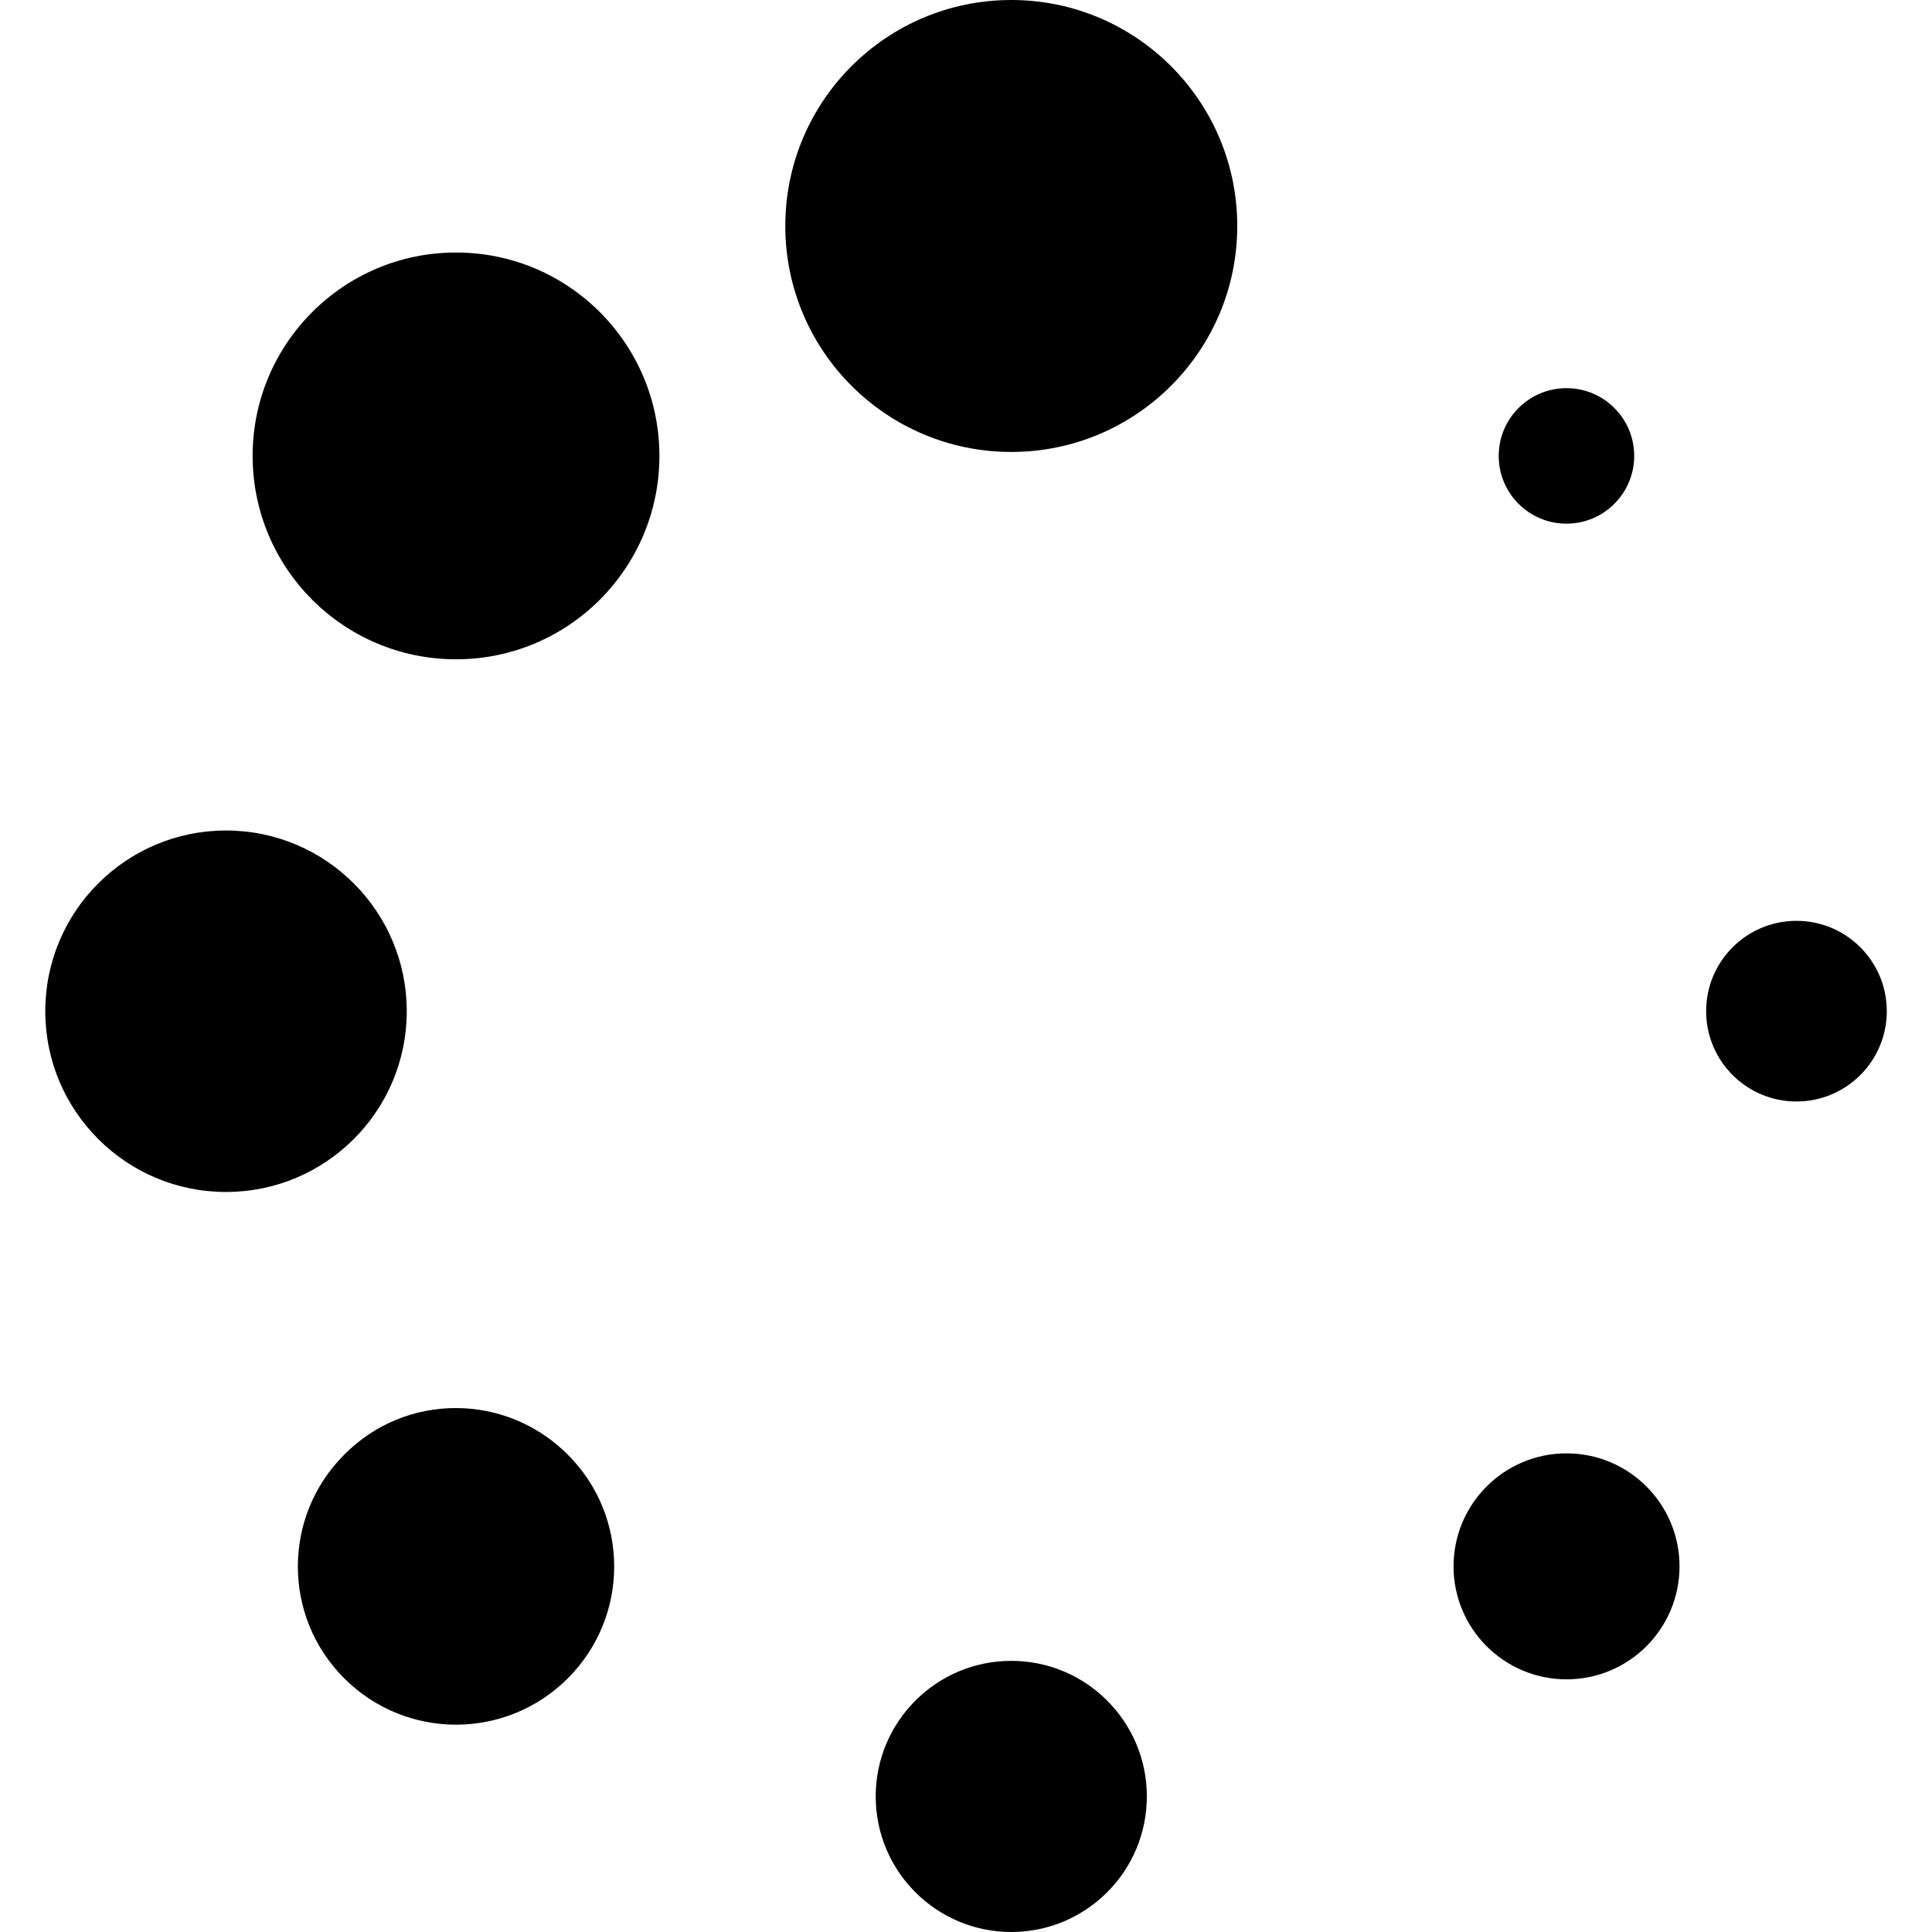
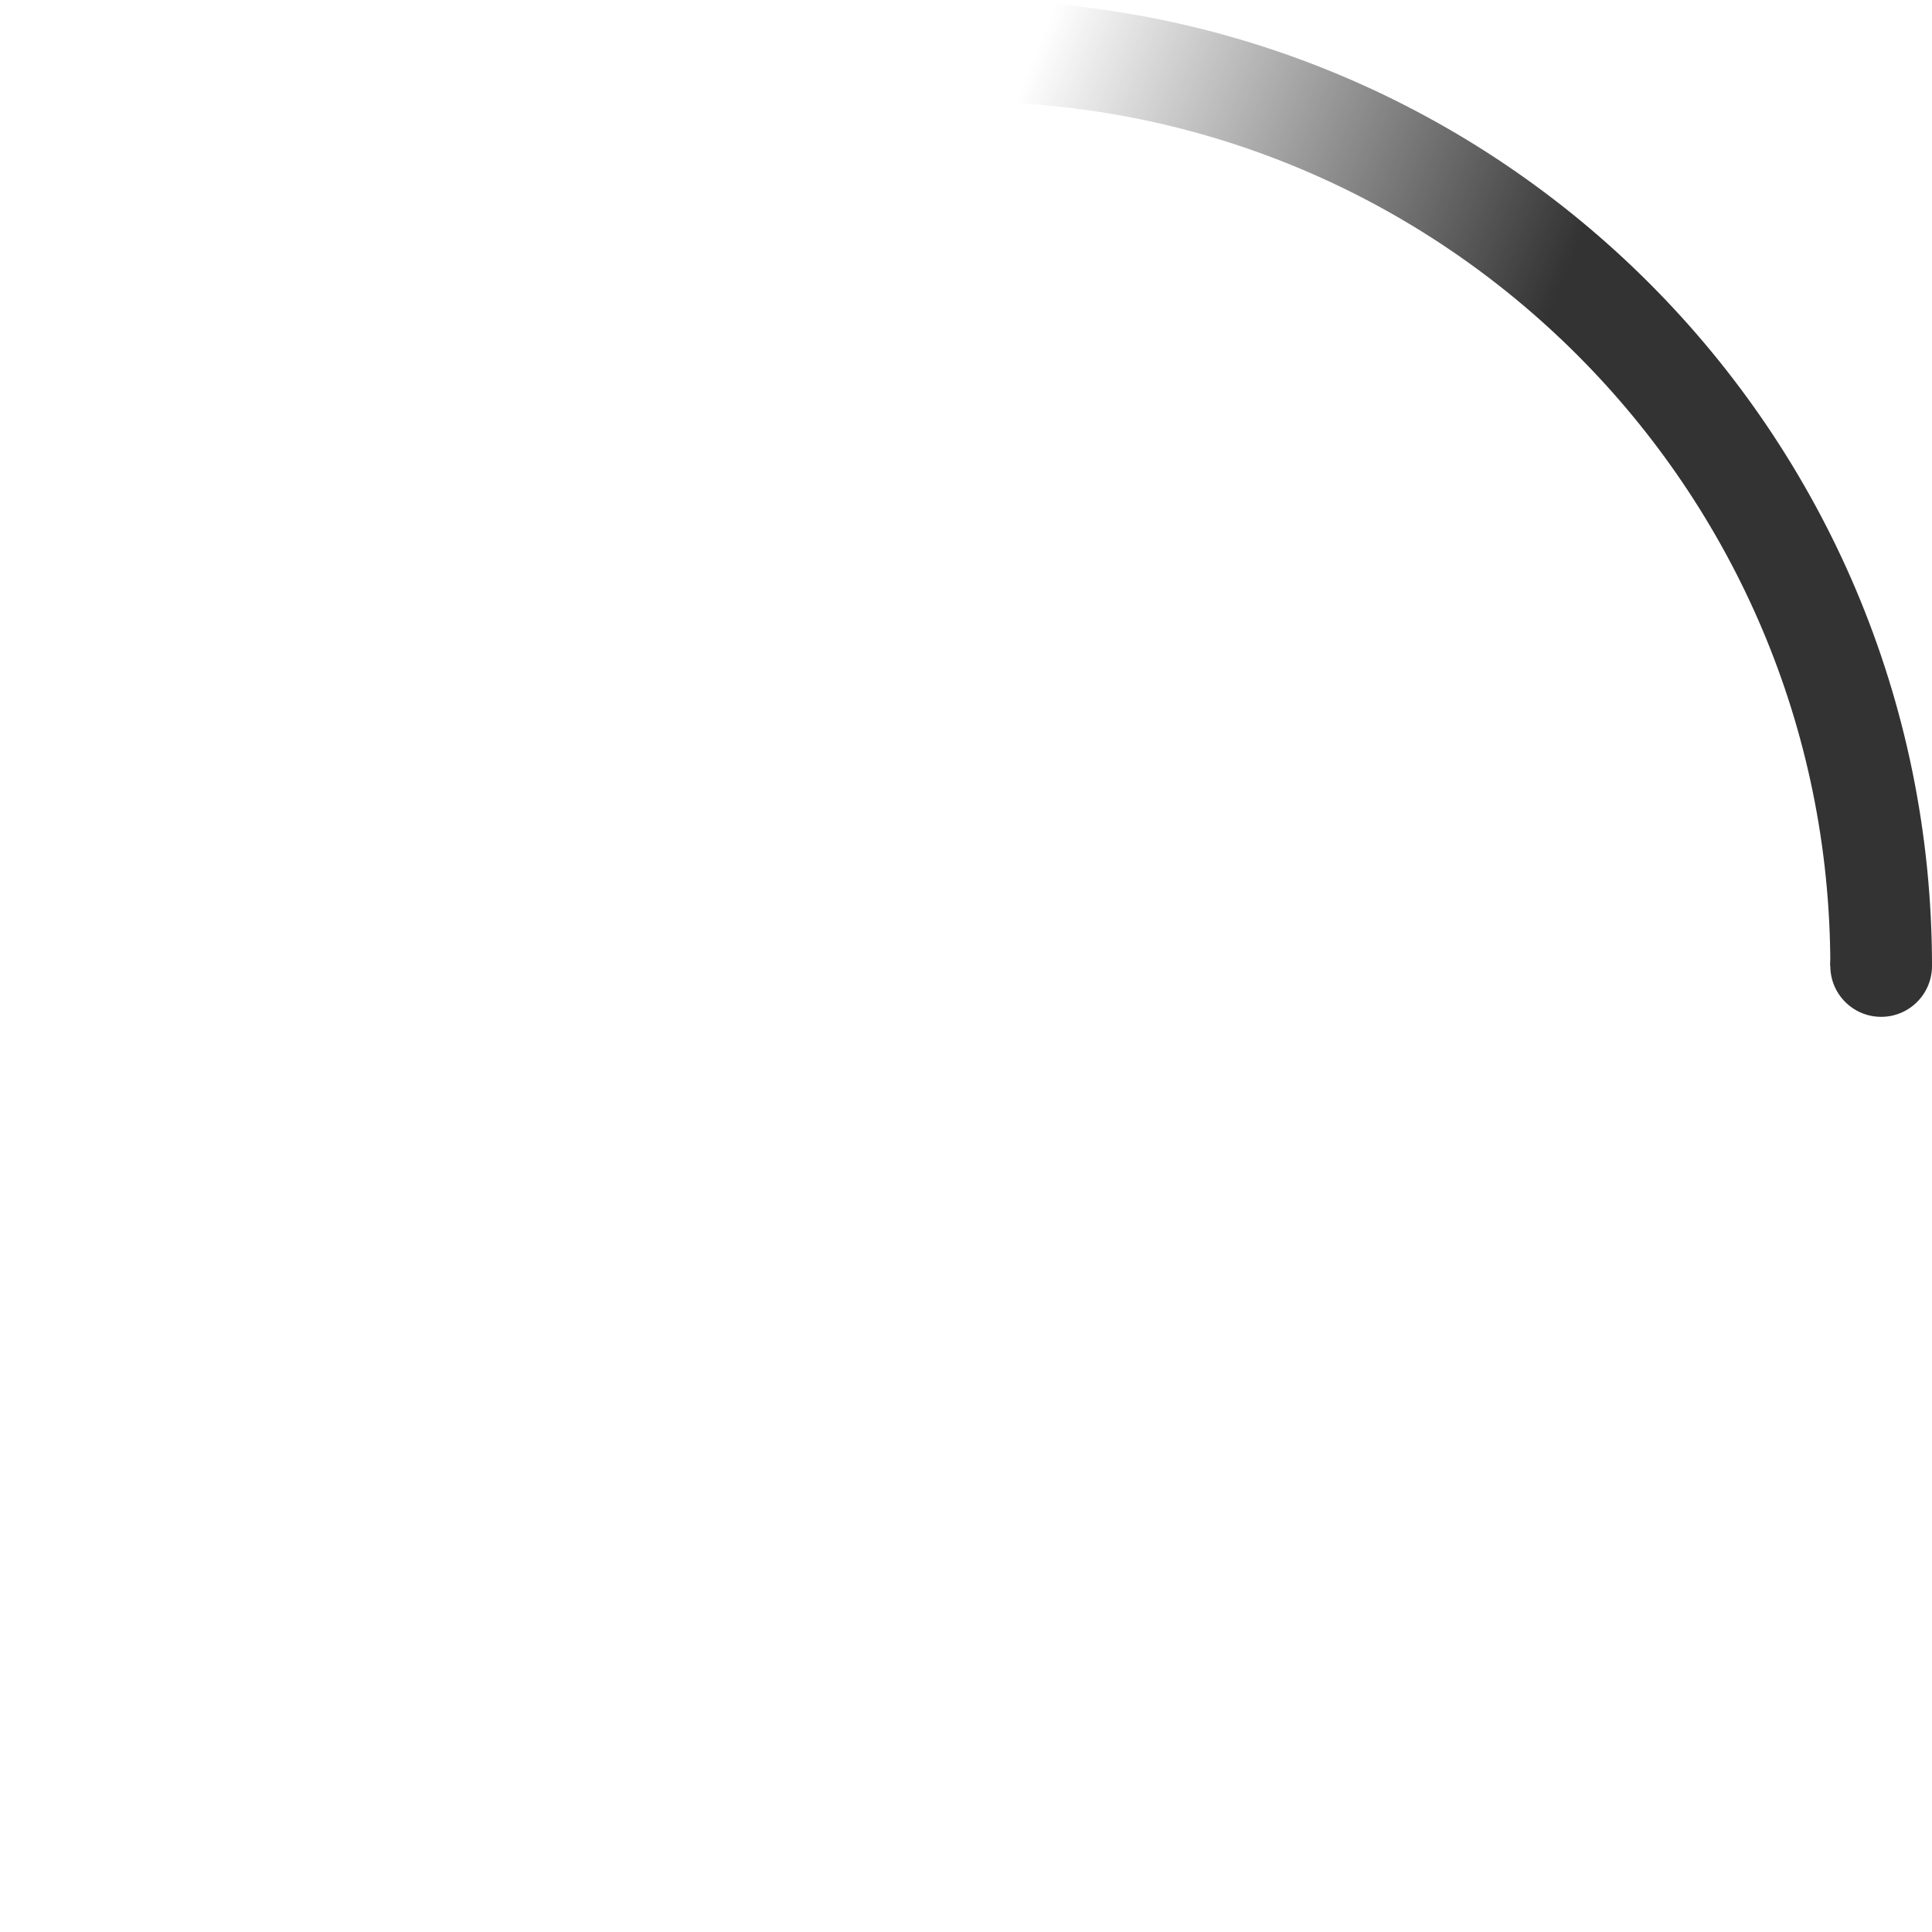
- <svg xmlns="http://www.w3.org/2000/svg" fill="#000000" version="1.1" id="Capa_1" width="800px" height="800px" viewBox="0 0 26.349 26.35" xml:space="preserve">
-   <g>
-     <g>
-       <circle cx="13.792" cy="3.082" r="3.082" />
-       <circle cx="13.792" cy="24.501" r="1.849" />
-       <circle cx="6.219" cy="6.218" r="2.774" />
-       <circle cx="21.365" cy="21.363" r="1.541" />
-       <circle cx="3.082" cy="13.792" r="2.465" />
-       <circle cx="24.501" cy="13.791" r="1.232" />
-       <path d="M4.694,19.84c-0.843,0.843-0.843,2.207,0,3.05c0.842,0.843,2.208,0.843,3.05,0c0.843-0.843,0.843-2.207,0-3.05    C6.902,18.996,5.537,18.988,4.694,19.84z" />
-       <circle cx="21.364" cy="6.218" r="0.924" />
+ <svg xmlns="http://www.w3.org/2000/svg" width="75px" height="75px" viewBox="0 0 38 38">
+   <defs>
+     <linearGradient x1="8.042%" y1="0%" x2="65.682%" y2="23.865%" id="a">
+       <stop stop-color="#333" stop-opacity="0" offset="0%" />
+       <stop stop-color="#333" stop-opacity=".631" offset="63.146%" />
+       <stop stop-color="#333" offset="100%" />
+     </linearGradient>
+   </defs>
+   <g fill="none" fill-rule="evenodd">
+     <g transform="translate(1 1)">
+       <path d="M36 18c0-9.94-8.06-18-18-18" id="Oval-2" stroke="url(#a)" stroke-width="2">
+         <animateTransform attributeName="transform" type="rotate" from="0 18 18" to="360 18 18" dur="0.9s" repeatCount="indefinite" />
+       </path>
+       <circle fill="#333" cx="36" cy="18" r="1">
+         <animateTransform attributeName="transform" type="rotate" from="0 18 18" to="360 18 18" dur="0.9s" repeatCount="indefinite" />
+       </circle>
    </g>
  </g>
</svg>
